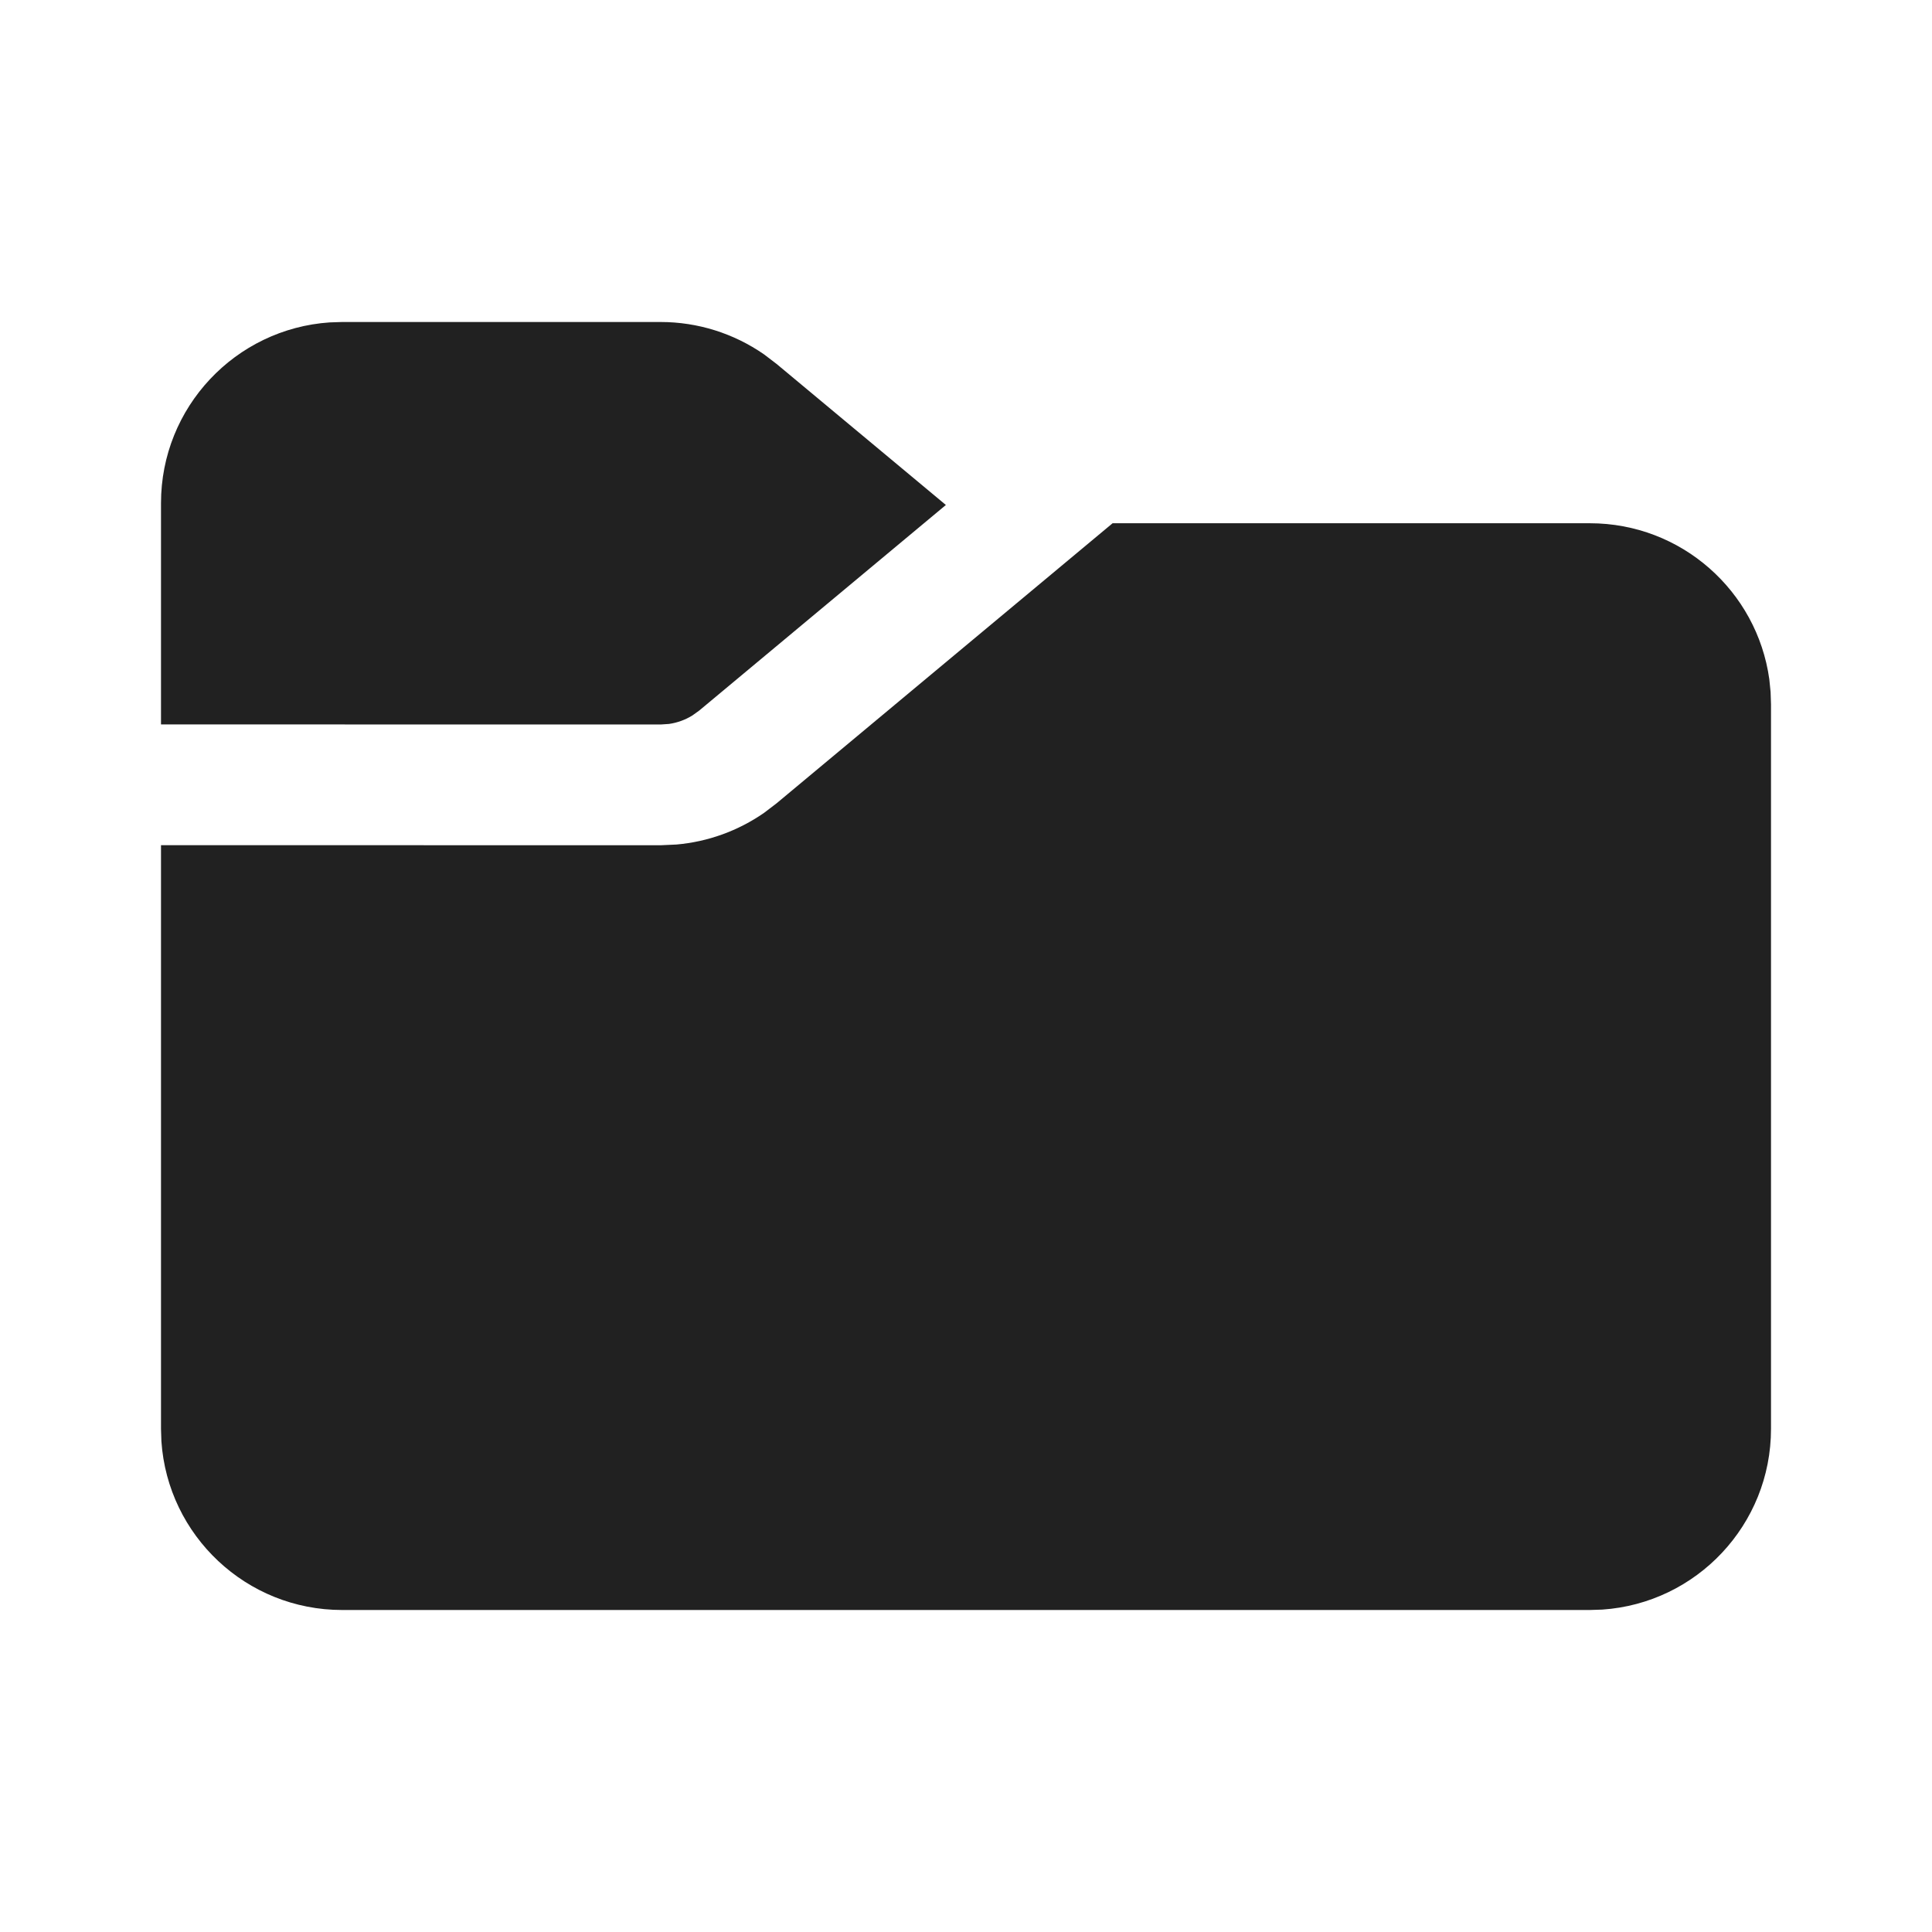
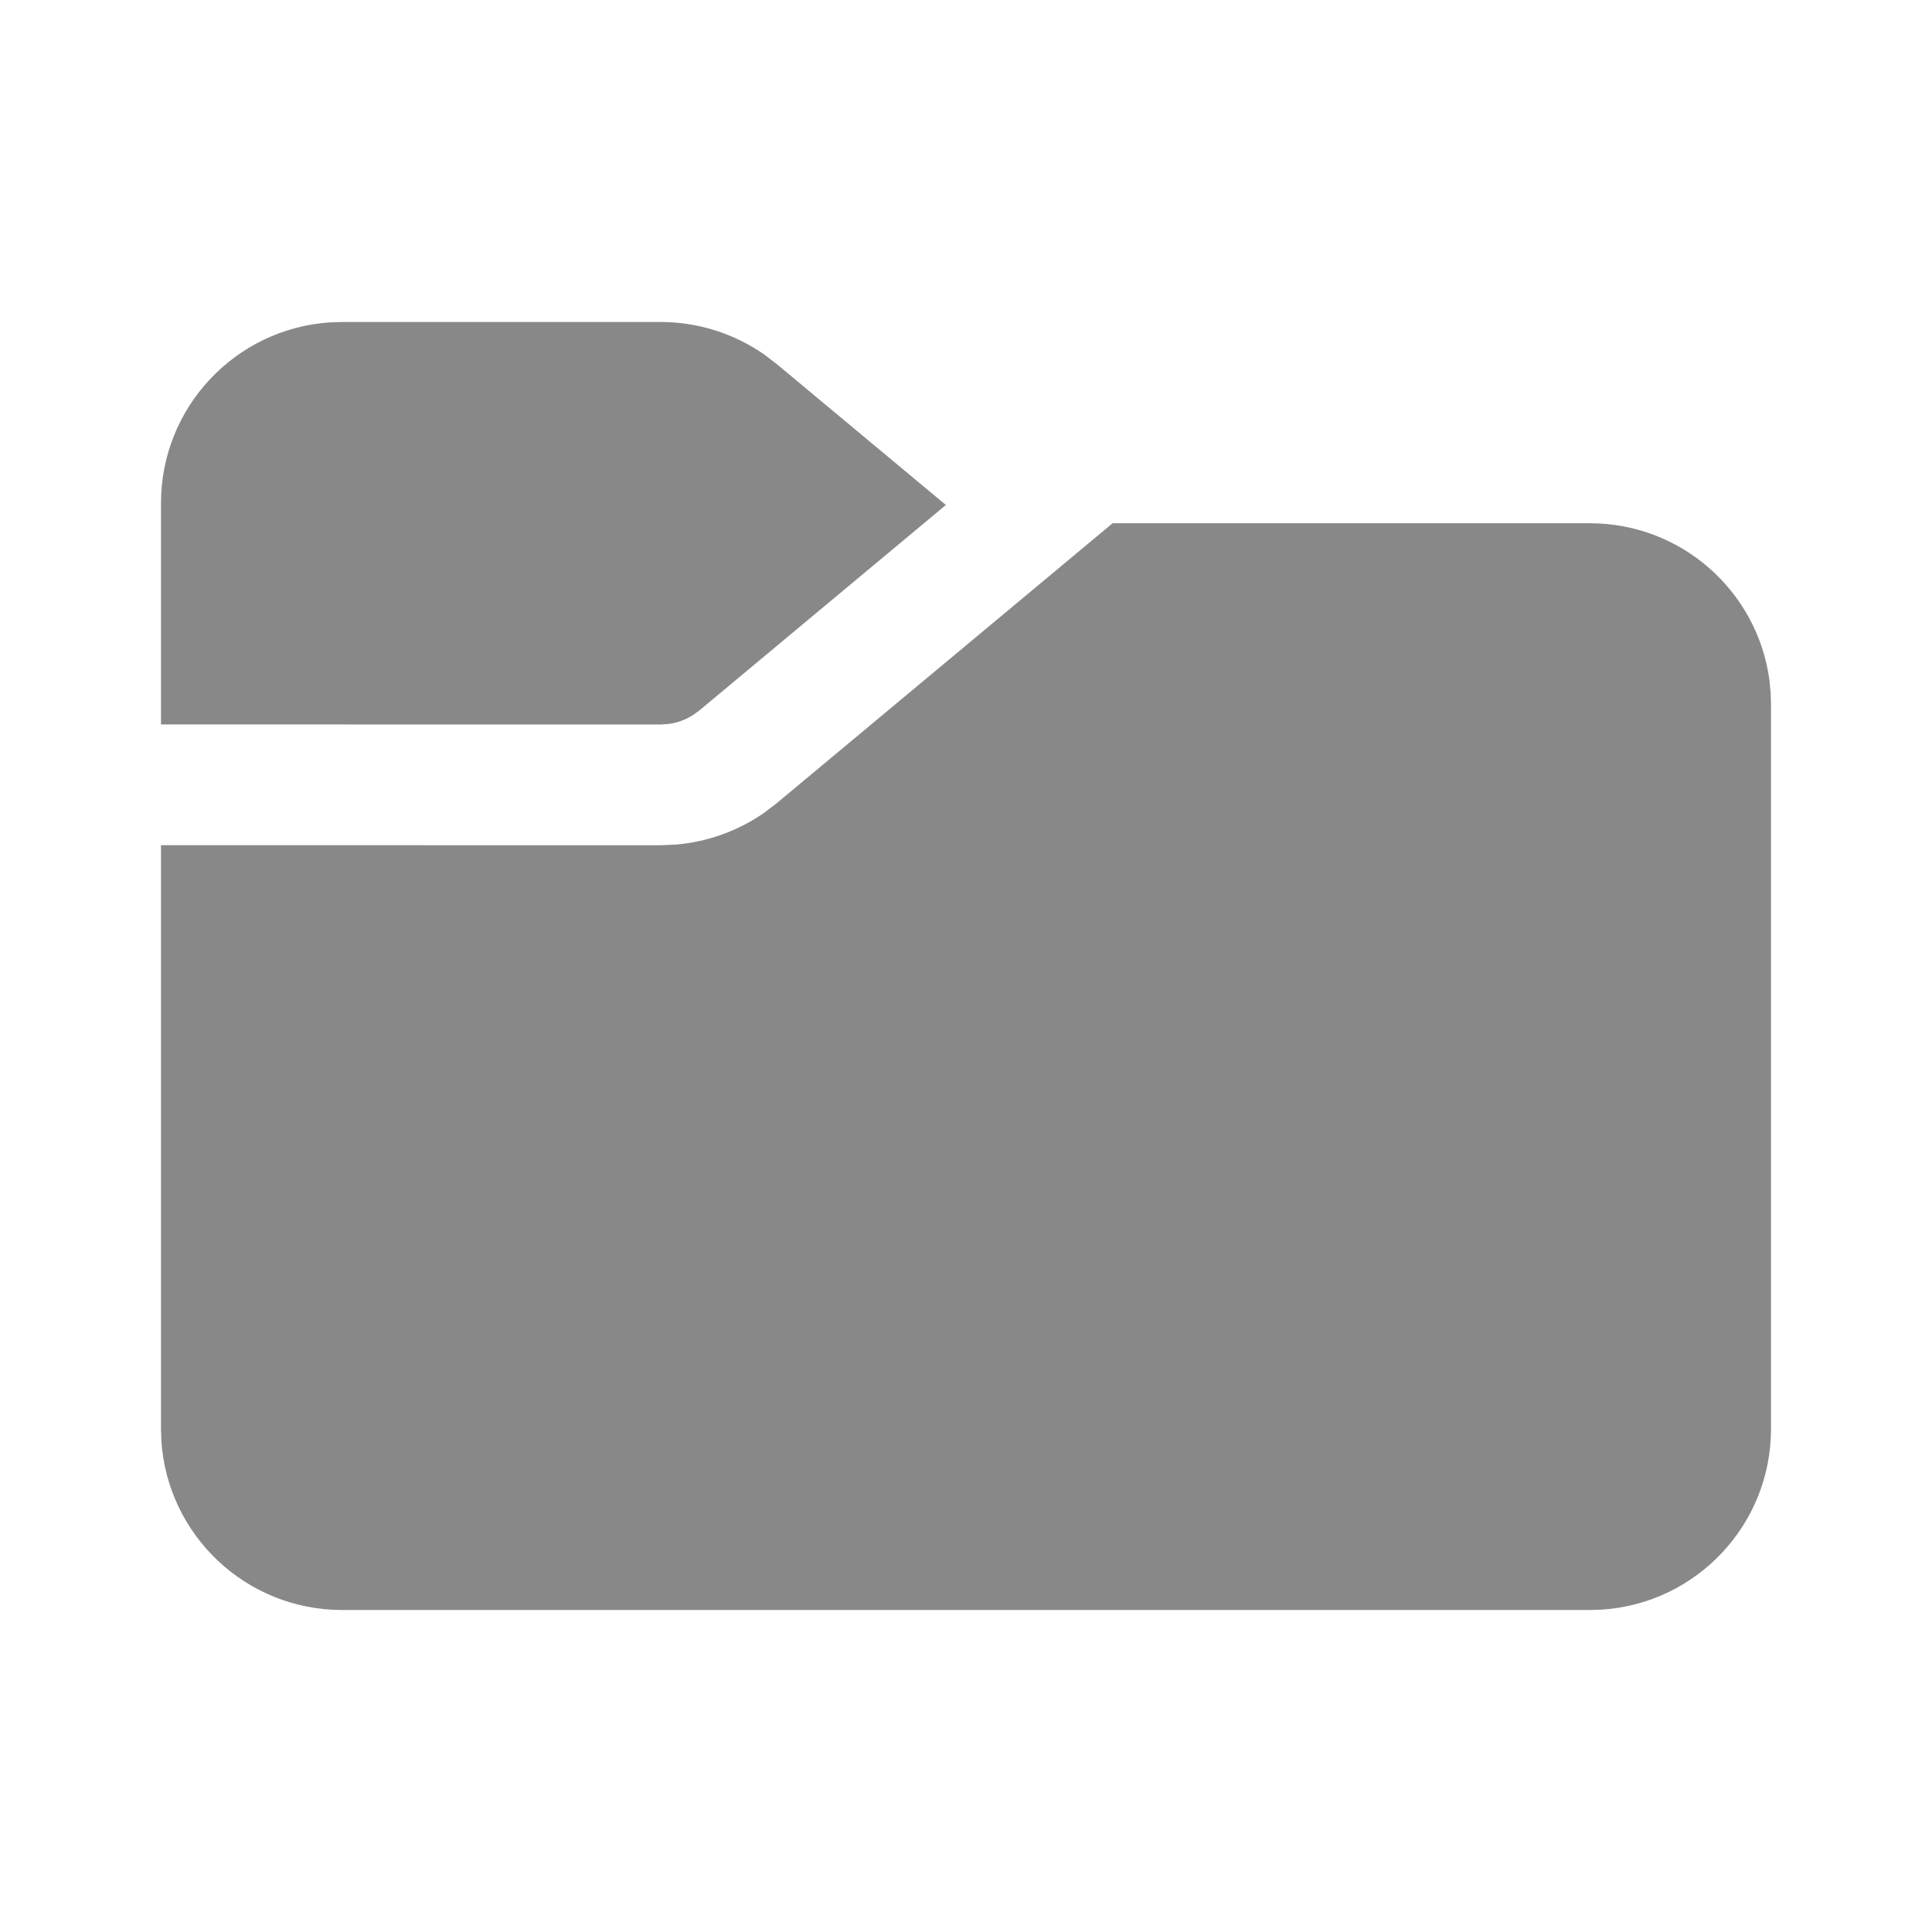
<svg xmlns="http://www.w3.org/2000/svg" width="24" height="24" viewBox="0 0 24 24" fill="none">
-   <path d="M13.821 6.5H19.75C20.887 6.5 21.827 7.343 21.979 8.438L21.995 8.596L22 8.75V17.75C22 18.941 21.075 19.916 19.904 19.995L19.75 20H4.25C3.059 20 2.084 19.075 2.005 17.904L2 17.75V10.499L8.207 10.5L8.403 10.491C8.794 10.457 9.169 10.321 9.491 10.098L9.647 9.979L13.821 6.5ZM8.207 4C8.667 4 9.115 4.141 9.491 4.402L9.647 4.521L11.75 6.273L8.687 8.826L8.602 8.887C8.514 8.942 8.415 8.978 8.311 8.993L8.207 9L2 8.999V6.25C2 5.059 2.925 4.084 4.096 4.005L4.25 4H8.207Z" fill="#212121" />
+   <path d="M13.821 6.5H19.75C20.887 6.5 21.827 7.343 21.979 8.438L21.995 8.596L22 8.75V17.75C22 18.941 21.075 19.916 19.904 19.995L19.75 20H4.25C3.059 20 2.084 19.075 2.005 17.904L2 17.75V10.499L8.207 10.5L8.403 10.491C8.794 10.457 9.169 10.321 9.491 10.098L9.647 9.979L13.821 6.5ZM8.207 4C8.667 4 9.115 4.141 9.491 4.402L9.647 4.521L11.75 6.273L8.687 8.826L8.602 8.887C8.514 8.942 8.415 8.978 8.311 8.993L8.207 9L2 8.999V6.25C2 5.059 2.925 4.084 4.096 4.005L4.25 4H8.207Z" fill="#888888" />
</svg>
